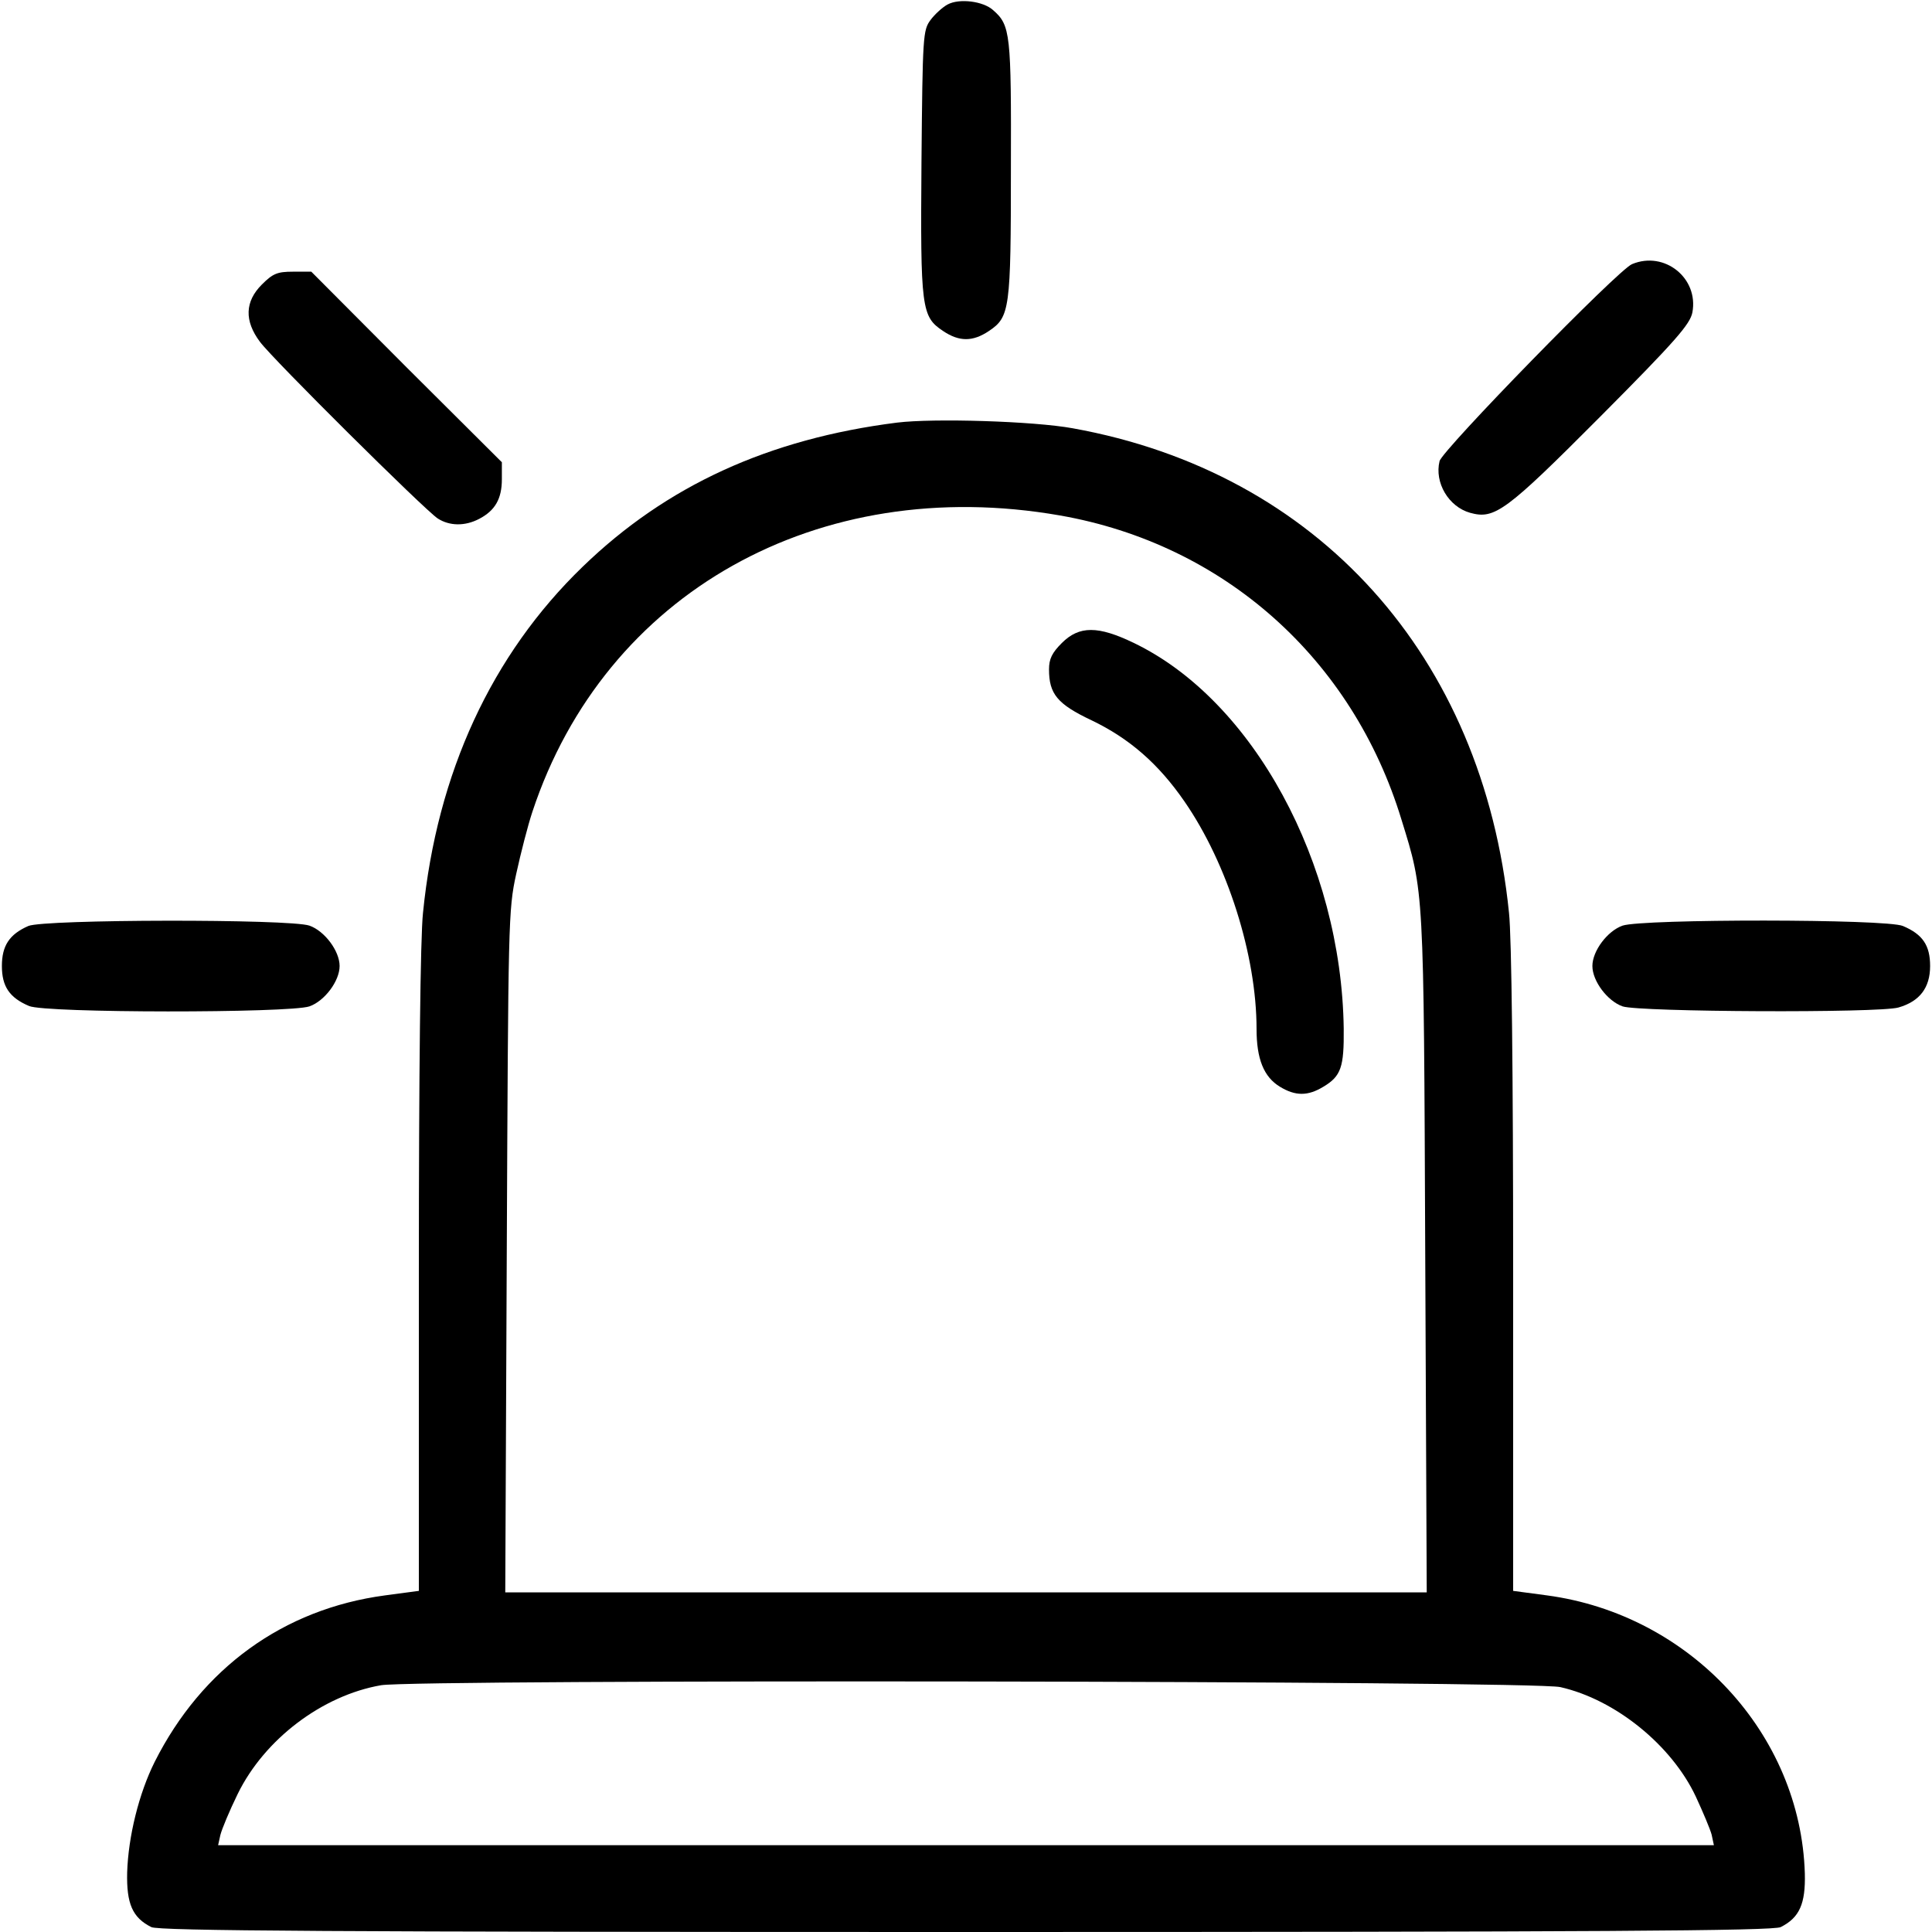
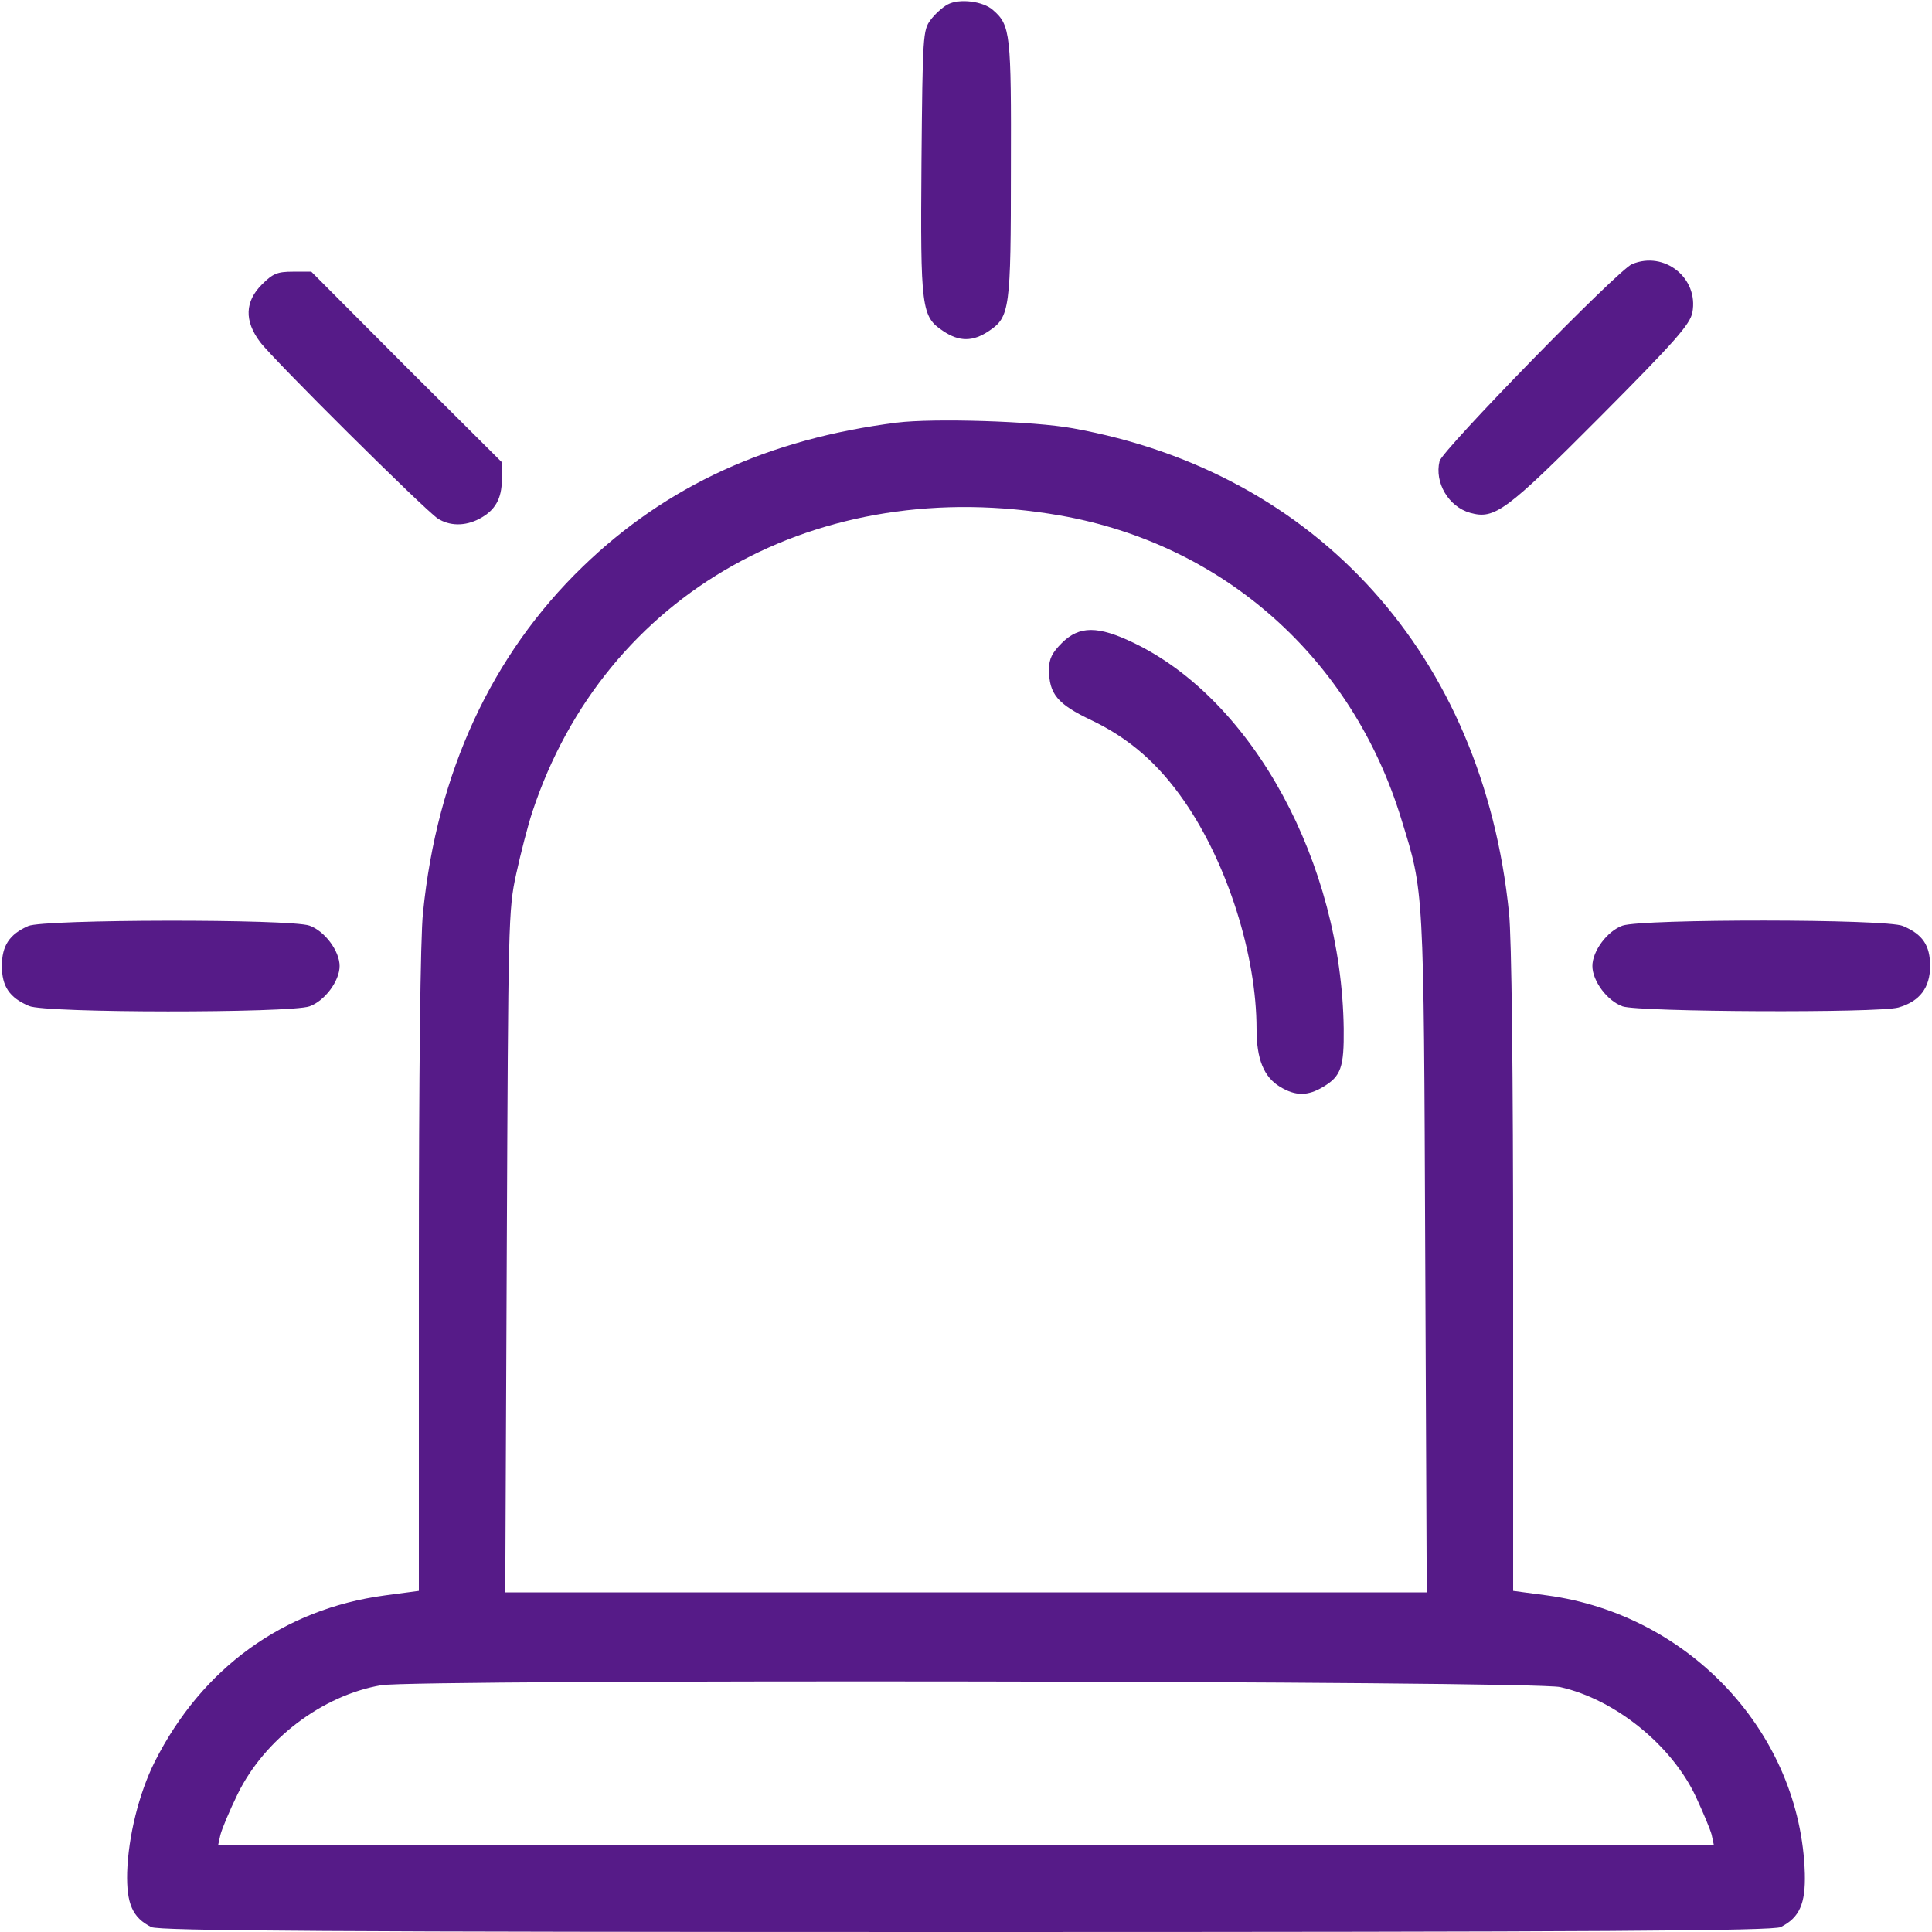
- <svg xmlns="http://www.w3.org/2000/svg" version="1.0" width="512pt" height="512pt" viewBox="0 0 512 512" preserveAspectRatio="xMidYMid meet">
-   <g transform="translate(0,512) scale(0.1,-0.1)" fill="#000000" stroke="none">
+ <svg xmlns="http://www.w3.org/2000/svg" version="1.0" fill="#561B88" width="512pt" height="512pt" viewBox="0 0 512 512" preserveAspectRatio="xMidYMid meet">
+   <g transform="translate(0,512) scale(0.1,-0.1)" fill="#561B88" stroke="none">
    <path d="M2511 5108 c-13 -7 -34 -26 -45 -41 -20 -27 -21 -41 -24 -376 -3 -389 0 -410 57 -448 43 -29 79 -29 122 0 55 37 58 57 58 430 1 357 -1 380 -47 420 -26 24 -90 32 -121 15z" />
    <path d="M4325 4420 c-37 -15 -503 -493 -510 -522 -14 -57 24 -121 81 -137 65 -18 94 3 346 256 199 200 237 244 243 275 17 91 -74 164 -160 128z" />
    <path d="M694 4366 c-45 -45 -47 -96 -5 -152 34 -46 435 -444 471 -468 31 -20 72 -21 110 -1 42 22 60 53 60 105 l0 45 -253 252 -252 253 -49 0 c-41 0 -53 -5 -82 -34z" />
    <path d="M2377 4000 c-340 -43 -611 -167 -833 -382 -241 -233 -386 -546 -423 -917 -7 -63 -11 -427 -11 -950 l0 -847 -90 -12 c-269 -36 -485 -193 -610 -441 -42 -84 -70 -198 -73 -293 -2 -83 14 -120 64 -145 19 -10 484 -13 2159 -13 1675 0 2140 3 2159 13 50 25 66 62 64 142 -11 370 -304 686 -683 737 l-90 12 0 847 c0 523 -4 887 -11 950 -69 681 -507 1167 -1156 1284 -104 19 -369 27 -466 15z m432 -246 c434 -76 775 -379 905 -806 60 -194 59 -175 63 -1150 l4 -898 -1221 0 -1221 0 4 903 c4 877 4 905 25 1001 12 55 31 129 43 165 192 580 757 897 1398 785z m1326 -3105 c146 -33 295 -154 359 -290 19 -41 38 -86 42 -101 l6 -28 -1982 0 -1982 0 6 27 c4 16 24 64 46 109 71 145 224 261 380 288 96 16 3054 12 3125 -5z" />
    <path d="M2814 3416 c-26 -26 -34 -42 -34 -70 0 -65 22 -92 113 -135 100 -48 177 -115 246 -215 114 -165 191 -408 191 -603 0 -79 19 -127 62 -153 41 -25 74 -25 115 0 47 28 55 52 54 154 -6 439 -240 870 -556 1022 -95 46 -145 46 -191 0z" />
    <path d="M75 2666 c-50 -22 -70 -52 -70 -106 0 -54 20 -84 72 -106 43 -19 690 -19 743 -1 40 14 80 67 80 107 0 40 -40 93 -80 107 -52 18 -704 17 -745 -1z" />
    <path d="M4300 2667 c-40 -14 -80 -67 -80 -107 0 -40 40 -93 80 -107 44 -15 678 -18 731 -3 56 16 84 52 84 110 0 55 -20 84 -72 106 -43 19 -690 19 -743 1z" />
  </g>
</svg>
